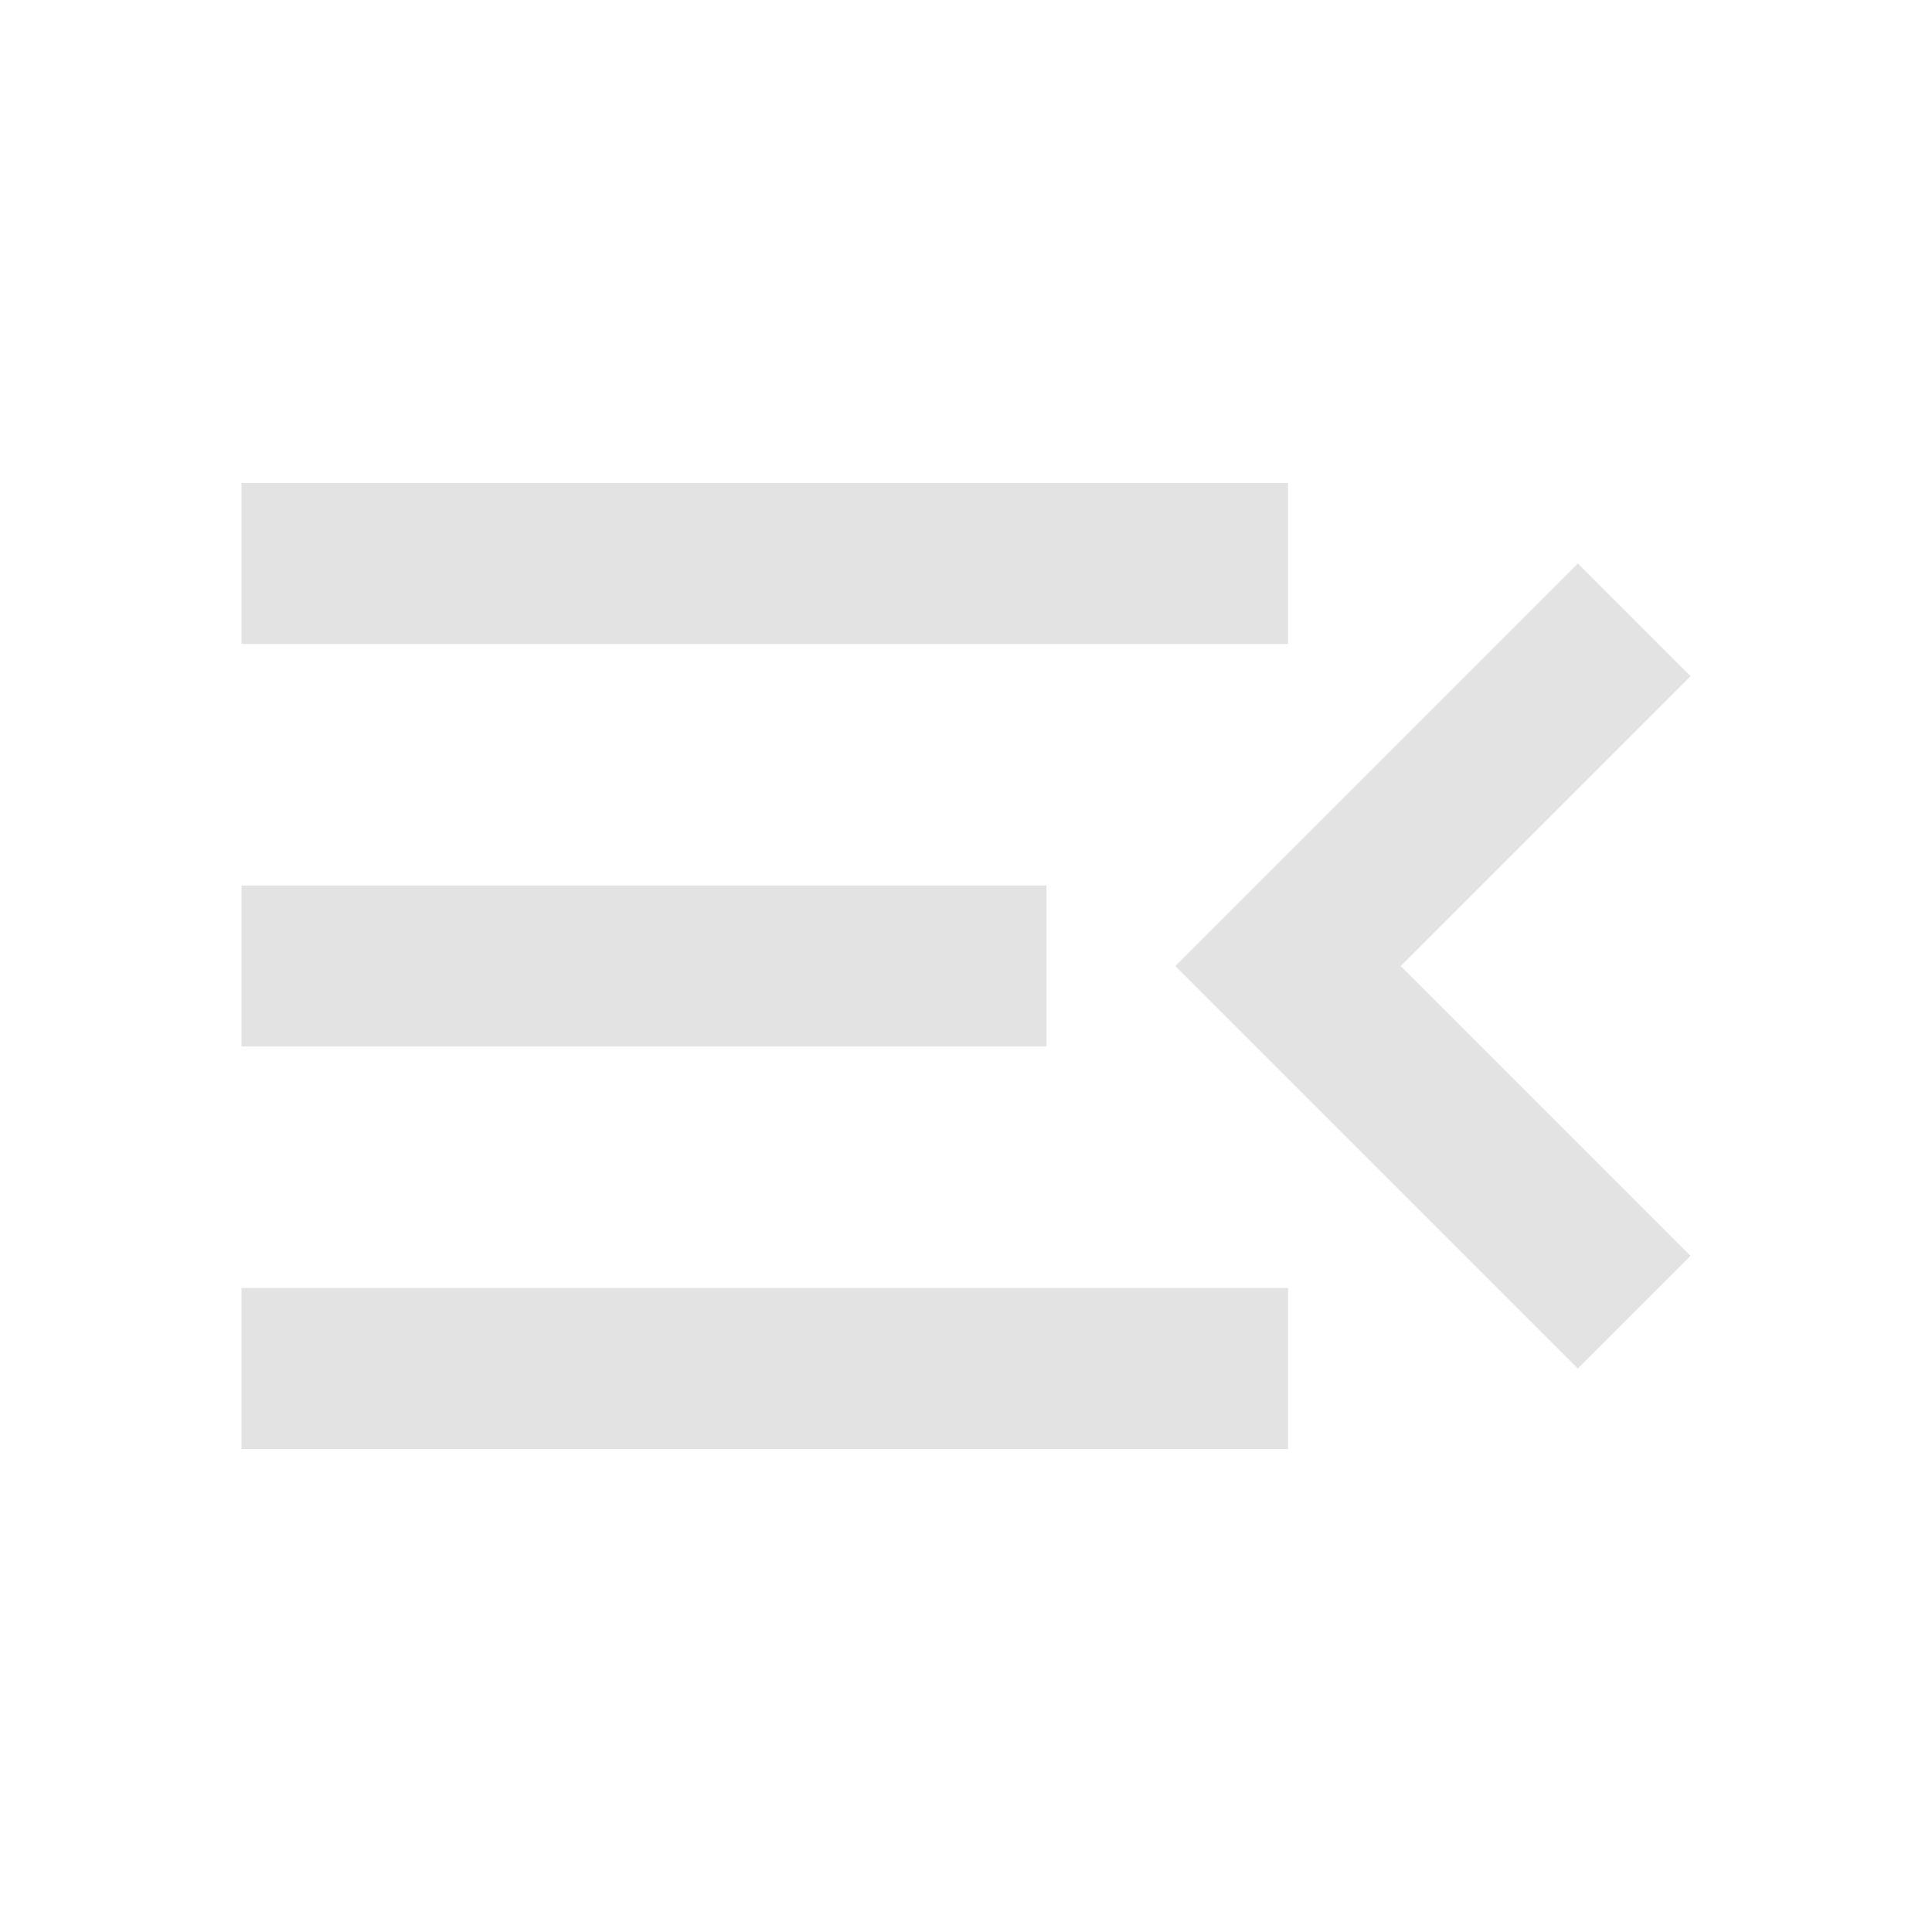
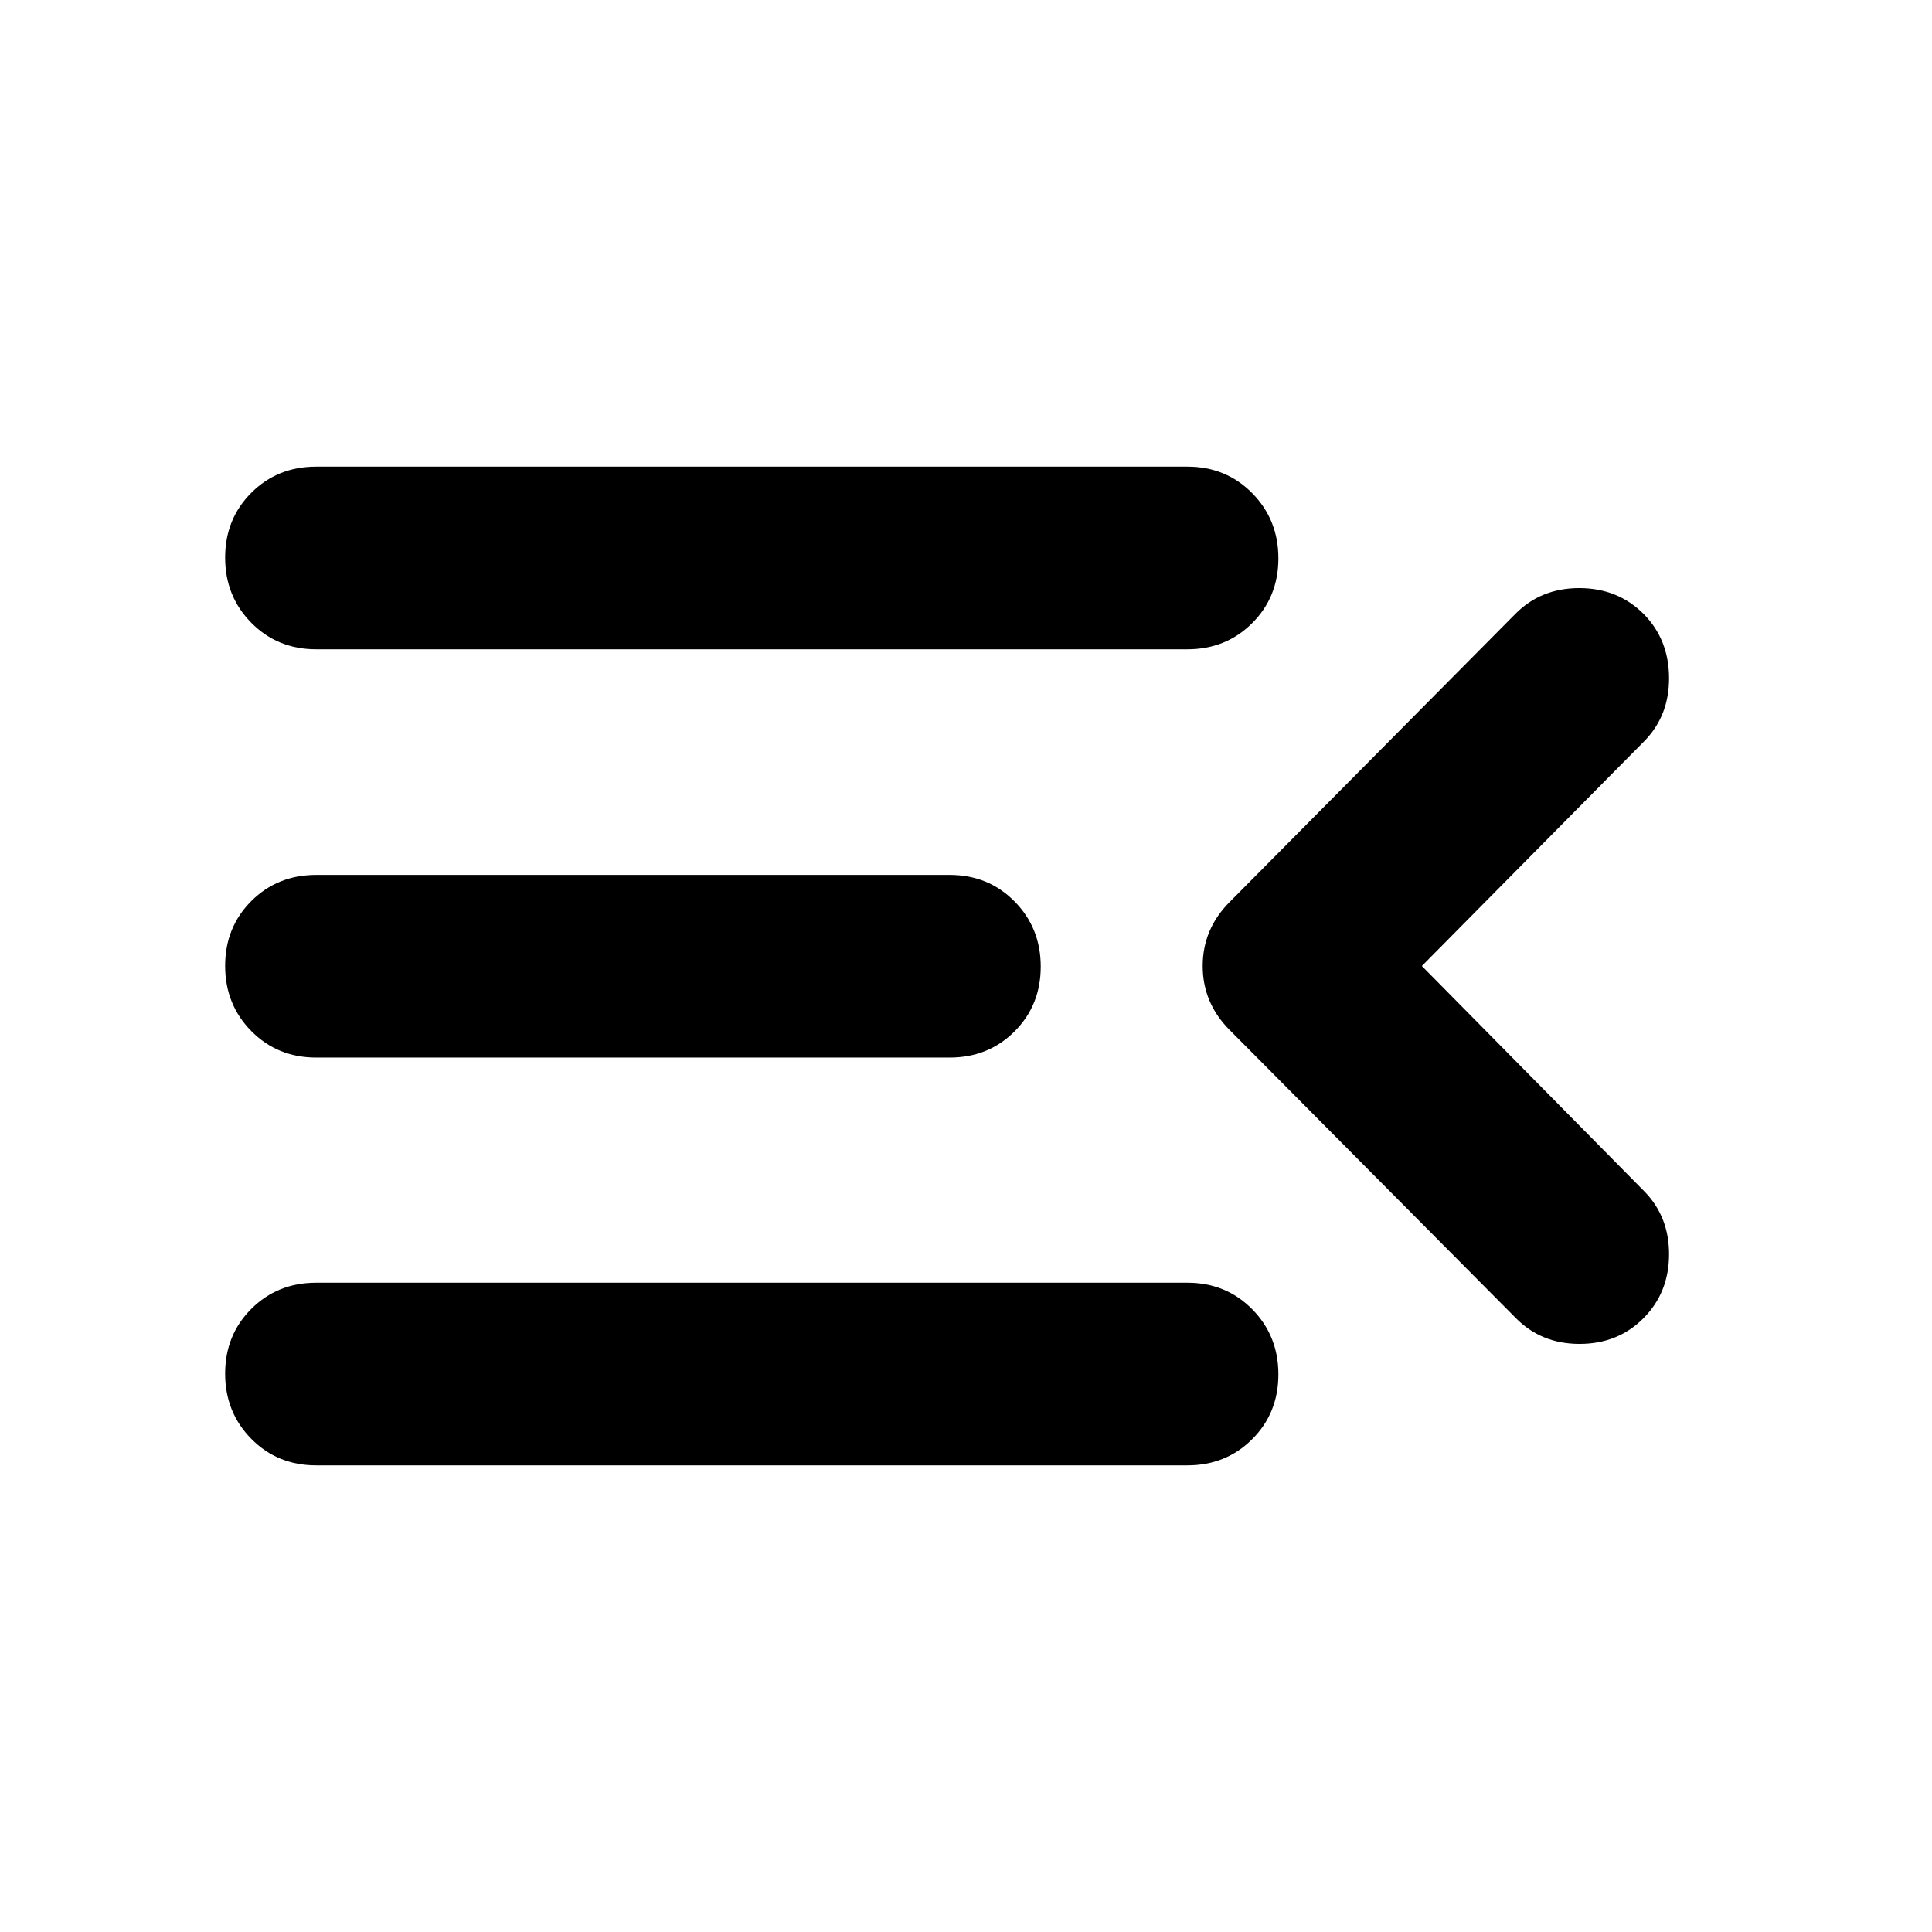
- <svg xmlns="http://www.w3.org/2000/svg" height="24px" viewBox="0 -960 960 960" width="24px" fill="#e3e3e3">
-   <path d="M120-240v-80h520v80H120Zm664-40L584-480l200-200 56 56-144 144 144 144-56 56ZM120-440v-80h400v80H120Zm0-200v-80h520v80H120Z" />
+ <svg xmlns="http://www.w3.org/2000/svg" height="24px" viewBox="0 -960 960 960" width="24px" fill="#000000">
+   <path d="M157.13-231.87q-19.24 0-32.25-13.17-13.01-13.18-13.01-32.39t13.01-32.2q13.01-13 32.25-13h432.83q19.23 0 32.24 13.17 13.02 13.18 13.02 32.39t-13.02 32.2q-13.01 13-32.24 13H157.13Zm596-73.26L611.04-448.17q-13.43-13.44-13.43-31.83t13.43-31.83l141.85-143.04q12.68-12.91 31.83-12.91t32.06 12.91q12.44 12.67 12.56 31.59.12 18.91-12.32 31.58L706.52-480l110.5 111.93q12.44 12.68 12.32 31.59-.12 18.91-12.8 31.59-12.67 12.67-31.7 12.67-19.04 0-31.71-12.91Zm-596-129.37q-19.24 0-32.25-13.17-13.01-13.18-13.01-32.39t13.01-32.21q13.01-12.99 32.25-12.99h314.74q19.24 0 32.25 13.17 13.01 13.18 13.01 32.39t-13.01 32.2q-13.01 13-32.25 13H157.13Zm0-202.87q-19.24 0-32.25-13.17-13.01-13.18-13.01-32.39t13.01-32.21q13.01-12.99 32.25-12.99h432.83q19.23 0 32.24 13.17 13.02 13.18 13.02 32.39t-13.02 32.2q-13.01 13-32.24 13H157.13Z" />
</svg>
